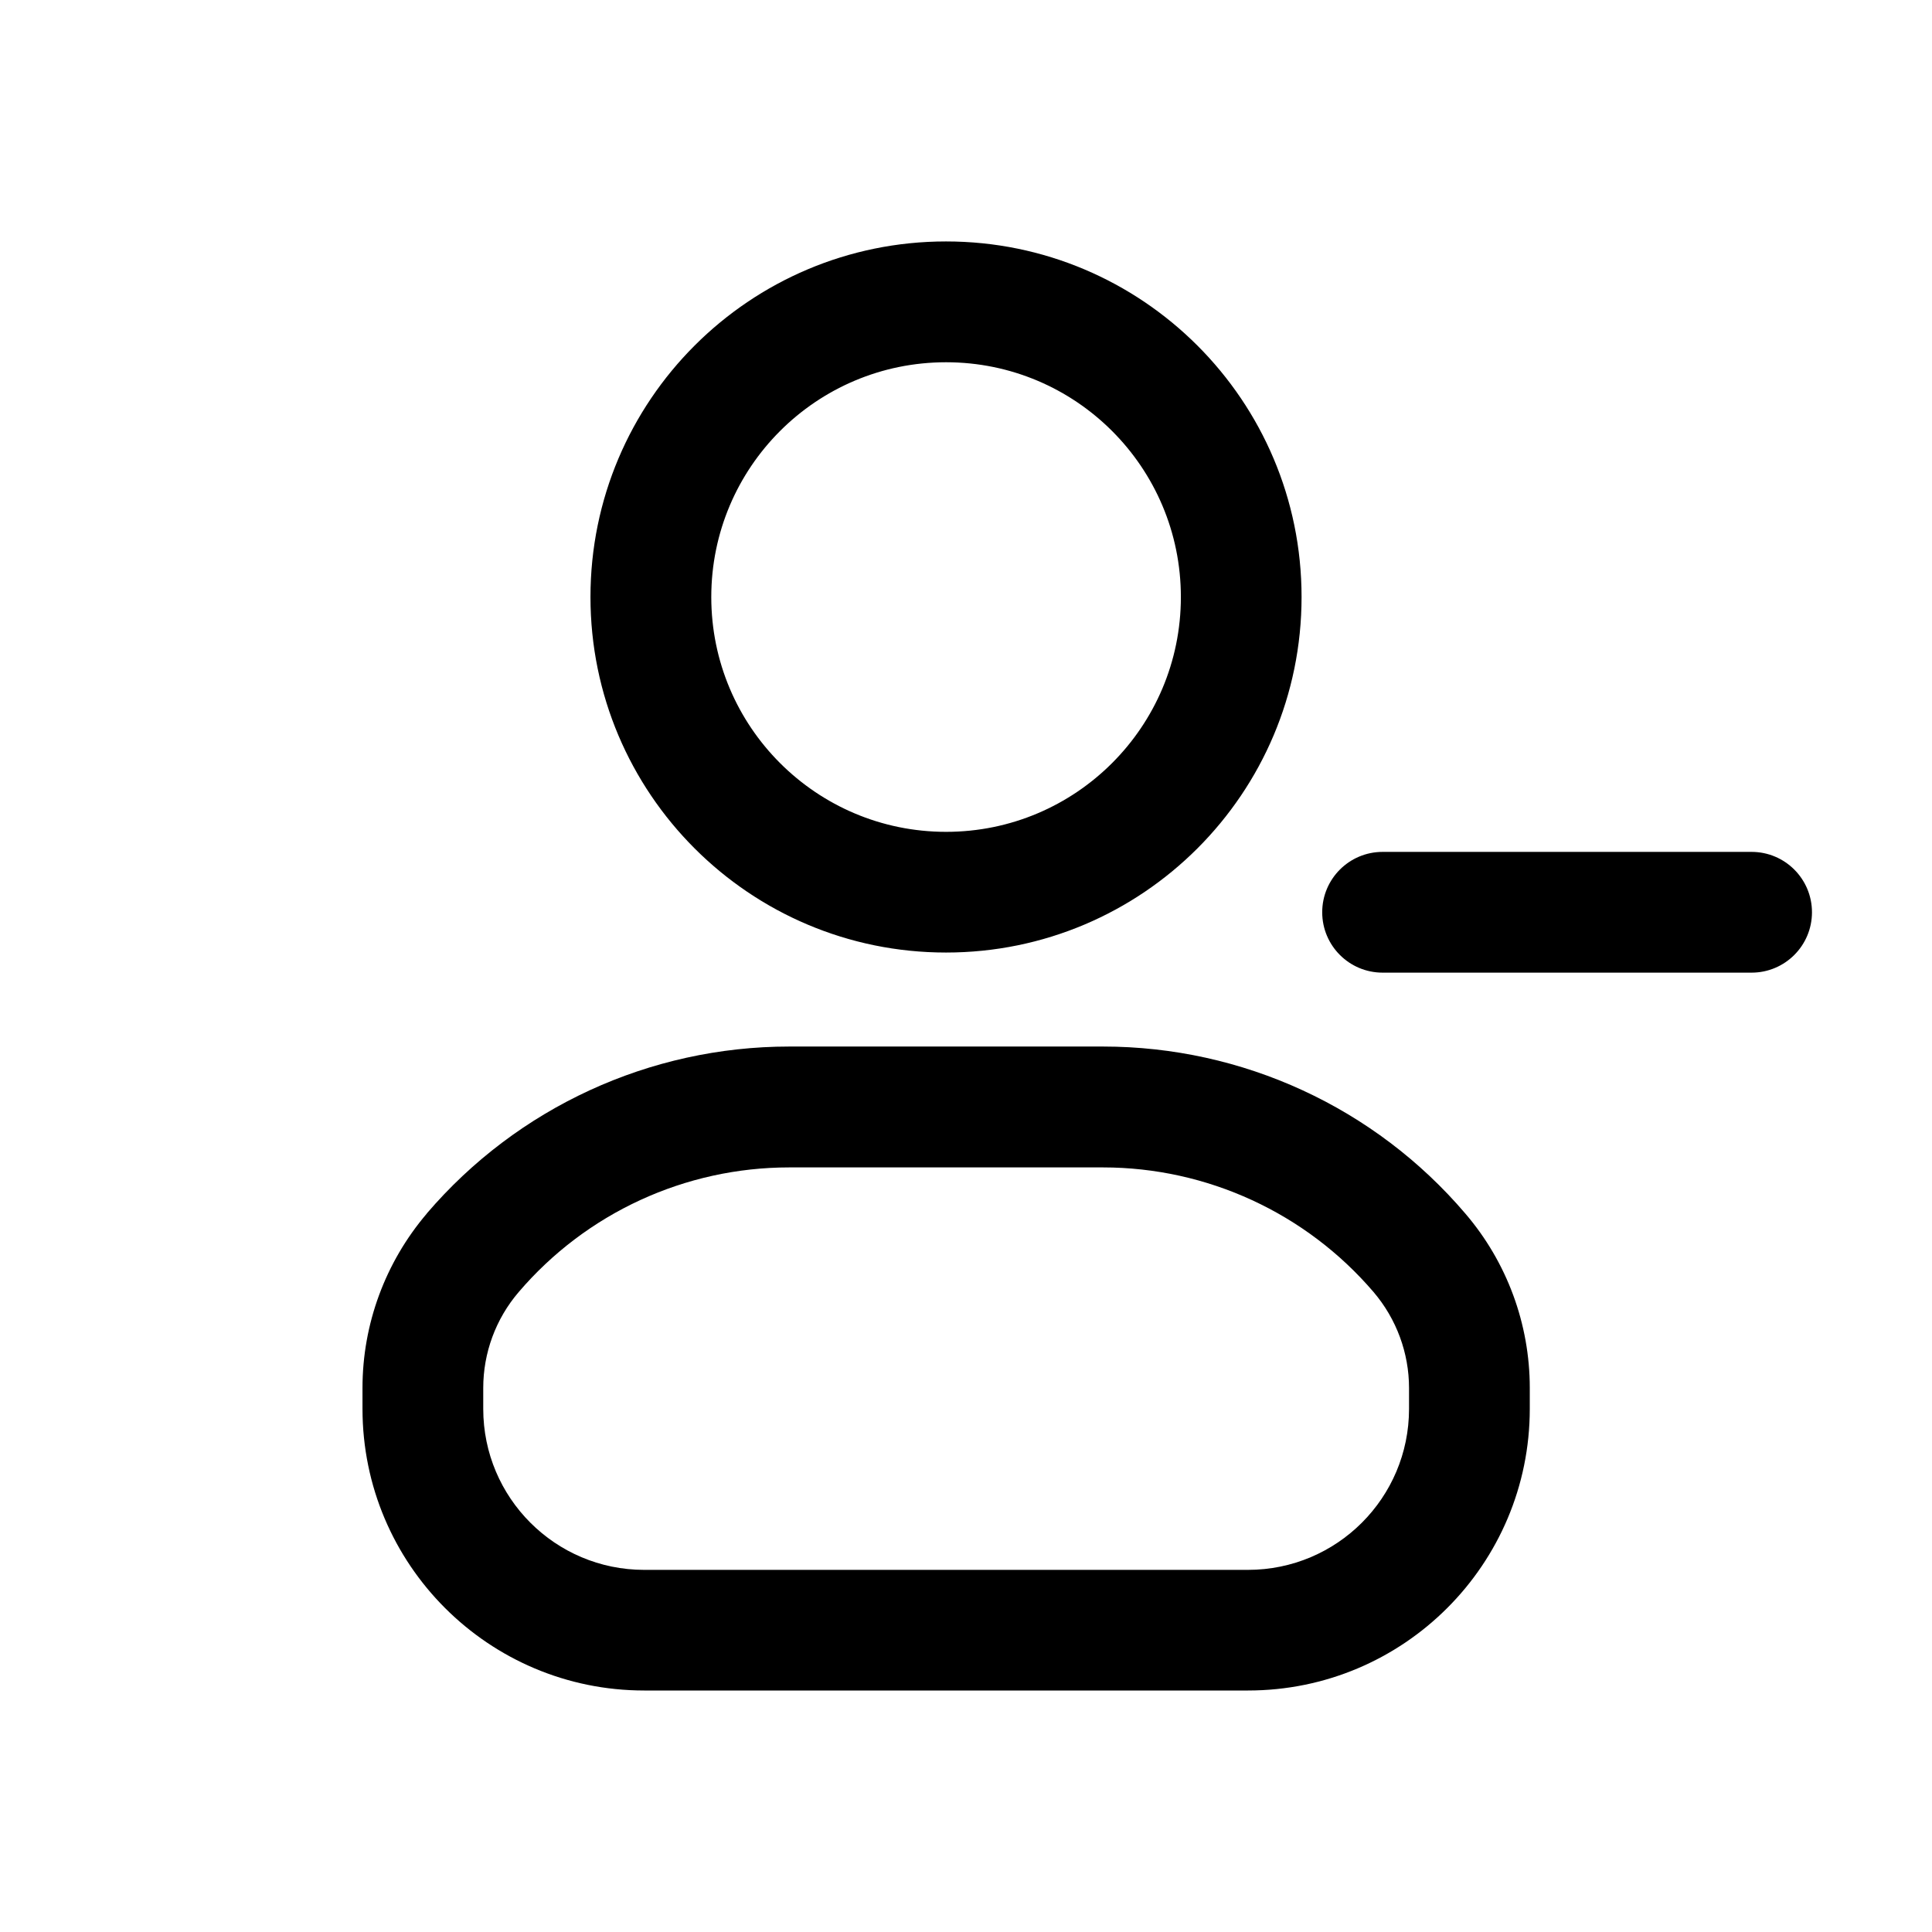
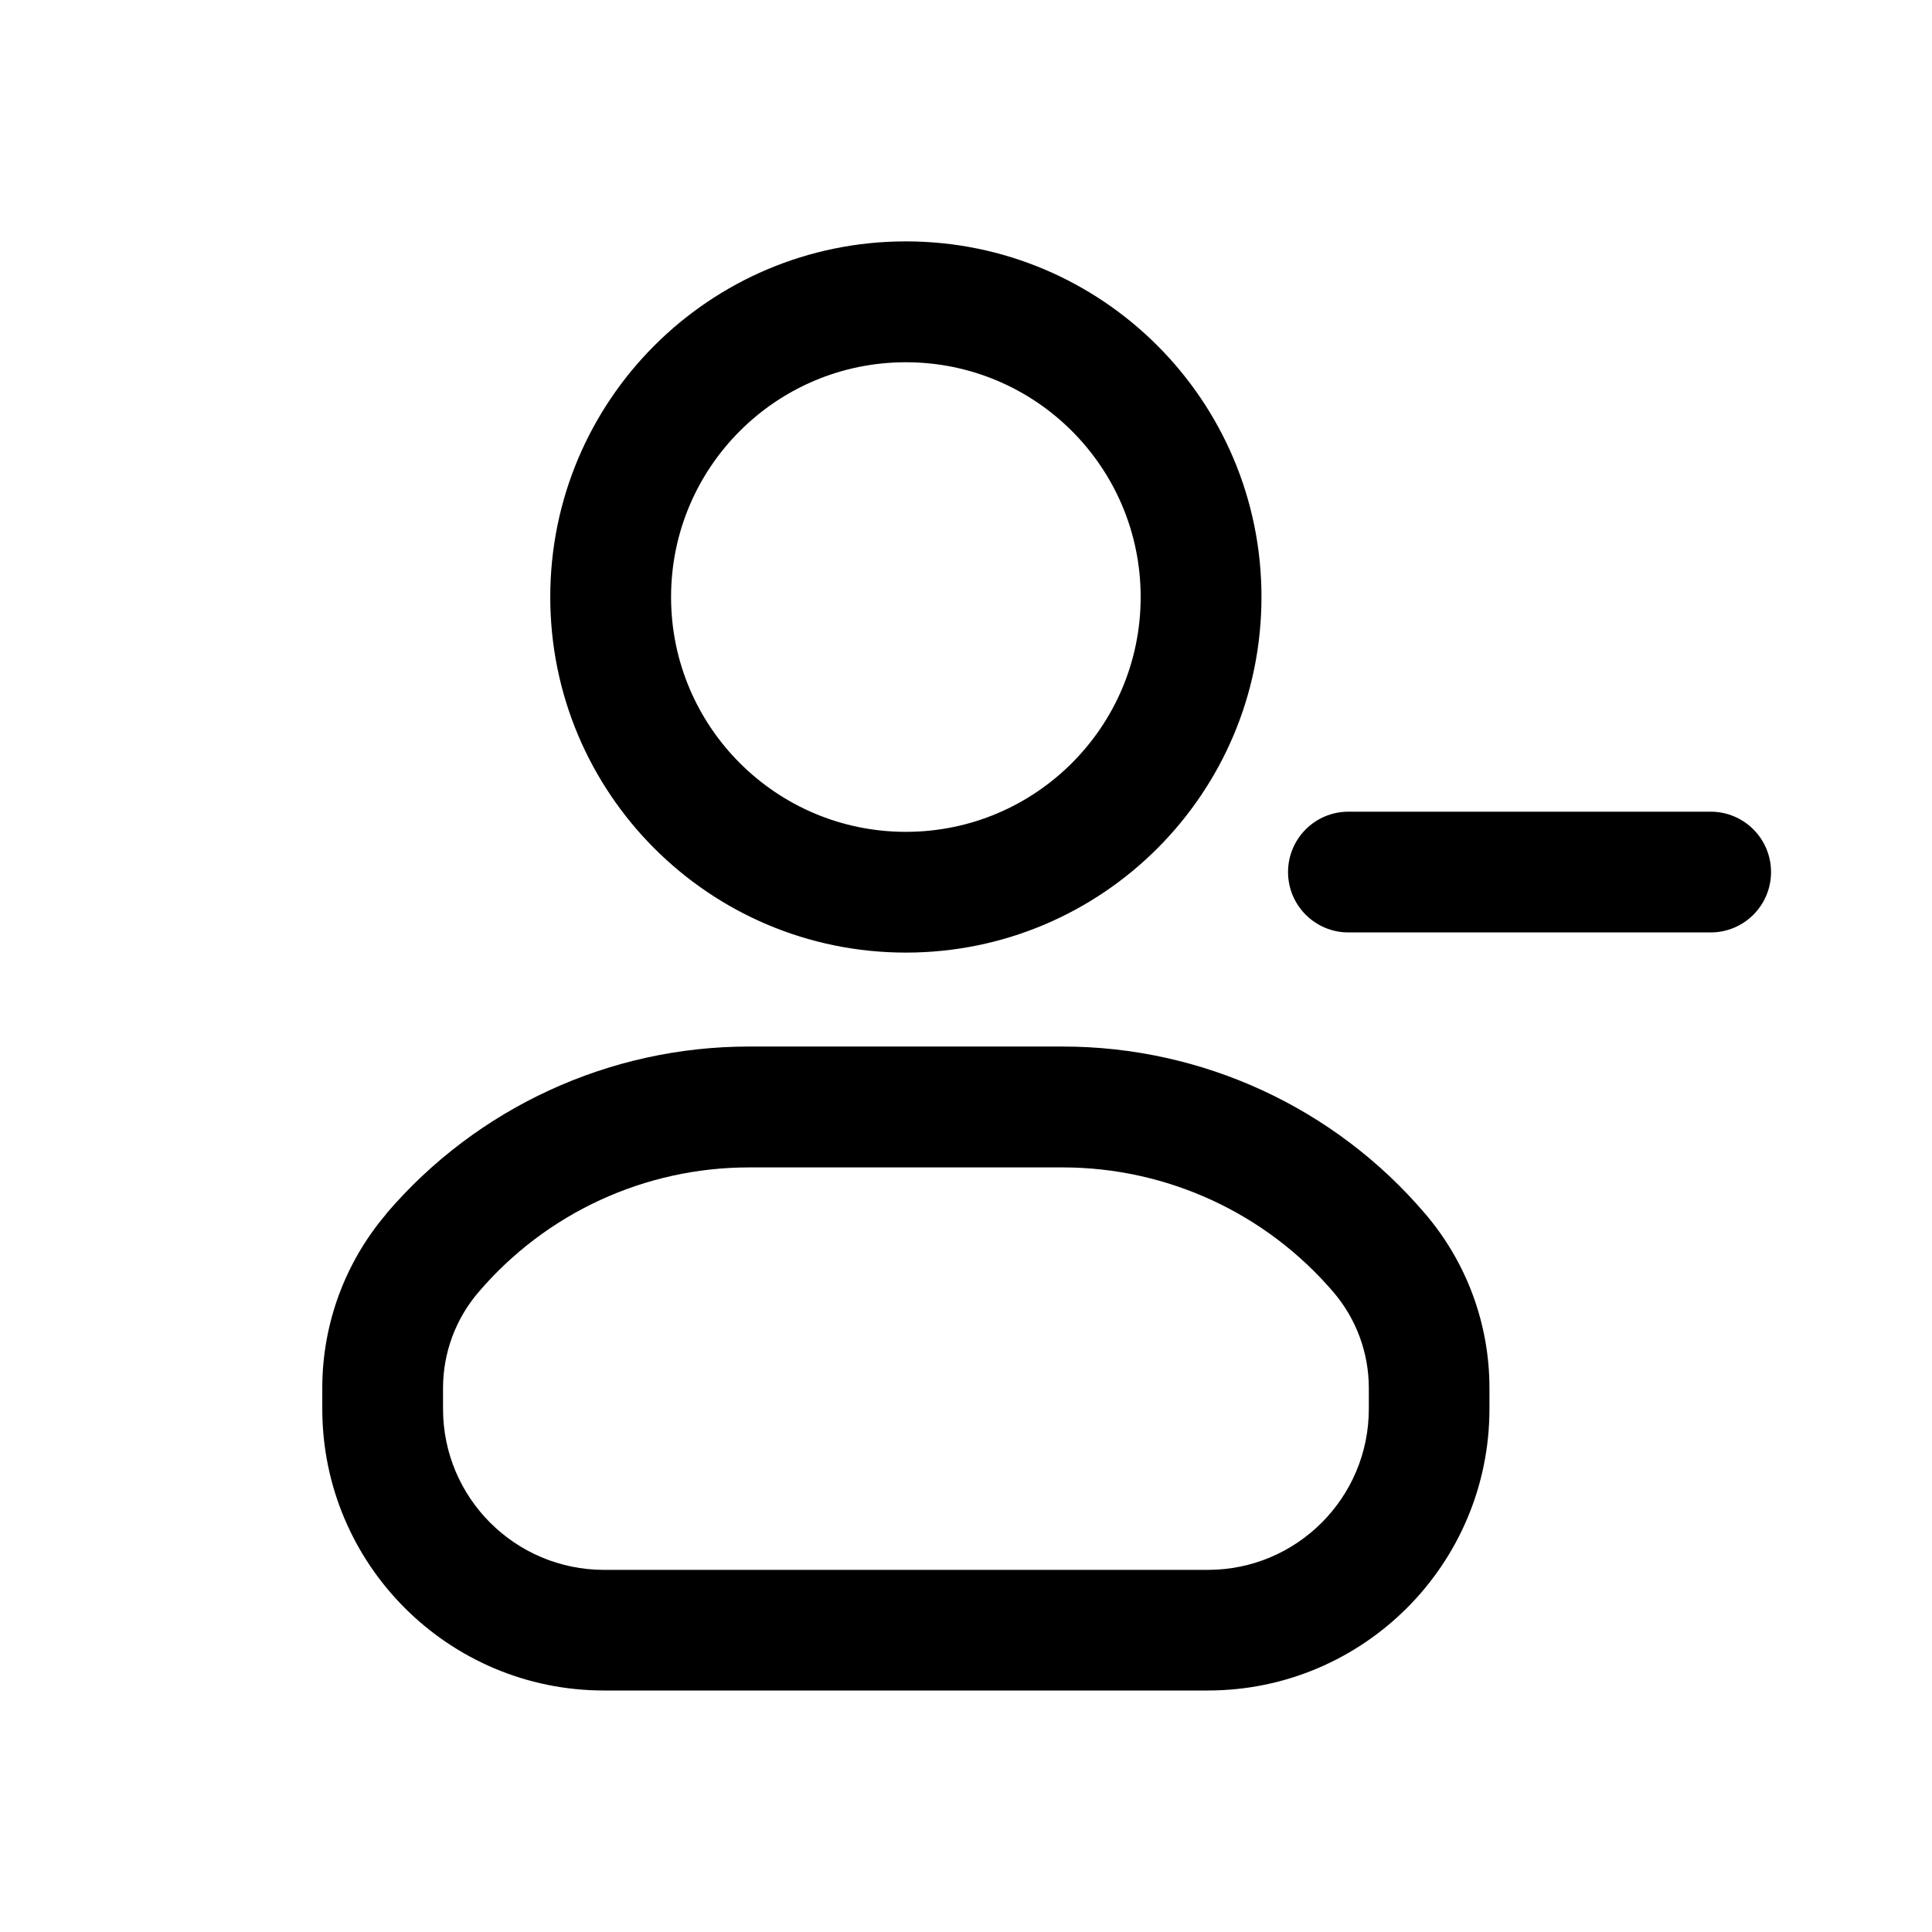
<svg xmlns="http://www.w3.org/2000/svg" width="16" height="16" fill="none" class="persona-icon" viewBox="0 0 16 16">
-   <path fill="currentColor" fill-rule="evenodd" d="M3.534 10.05a3.95 3.95 0 0 1 3.002-1.383h2.599c1.155 0 2.252.505 3.001 1.384.344.402.533.914.533 1.443v.173A2.333 2.333 0 0 1 10.335 14h-5a2.333 2.333 0 0 1-2.333-2.333v-.173c0-.529.189-1.04.532-1.443m3.002-.383c-.862 0-1.681.377-2.241 1.033a1.22 1.22 0 0 0-.293.794v.173c0 .736.597 1.333 1.333 1.333h5c.737 0 1.334-.597 1.334-1.333v-.173c0-.29-.104-.572-.293-.794a2.95 2.95 0 0 0-2.241-1.033zM4.89 4.944a2.944 2.944 0 1 1 5.889 0 2.944 2.944 0 0 1-5.889 0M7.835 3a1.944 1.944 0 1 0 0 3.889 1.944 1.944 0 0 0 0-3.889m3.115 4.555a.5.5 0 0 1 .5-.5h3.056a.5.5 0 0 1 0 1H11.45a.5.5 0 0 1-.5-.5" clip-rule="evenodd" />
+   <path fill="currentColor" fill-rule="evenodd" d="M3.2 10.05a3.95 3.95 0 0 1 3.002-1.383h2.6c1.154 0 2.251.505 3 1.384.344.402.533.914.533 1.443v.173A2.333 2.333 0 0 1 10.002 14h-5a2.333 2.333 0 0 1-2.333-2.333v-.173c0-.529.188-1.04.532-1.443m3.002-.383c-.862 0-1.68.377-2.24 1.033a1.22 1.22 0 0 0-.294.794v.173c0 .736.597 1.333 1.334 1.333h5c.736 0 1.333-.597 1.333-1.333v-.173c0-.291-.104-.573-.293-.794a2.95 2.95 0 0 0-2.24-1.033zM4.557 4.944a2.944 2.944 0 1 1 5.89 0 2.944 2.944 0 0 1-5.89 0M7.502 3a1.944 1.944 0 1 0 0 3.889 1.944 1.944 0 0 0 0-3.889m3.165 4.222a.5.5 0 0 1 .5-.5h3a.5.5 0 1 1 0 1h-3a.5.5 0 0 1-.5-.5" clip-rule="evenodd" />
</svg>
